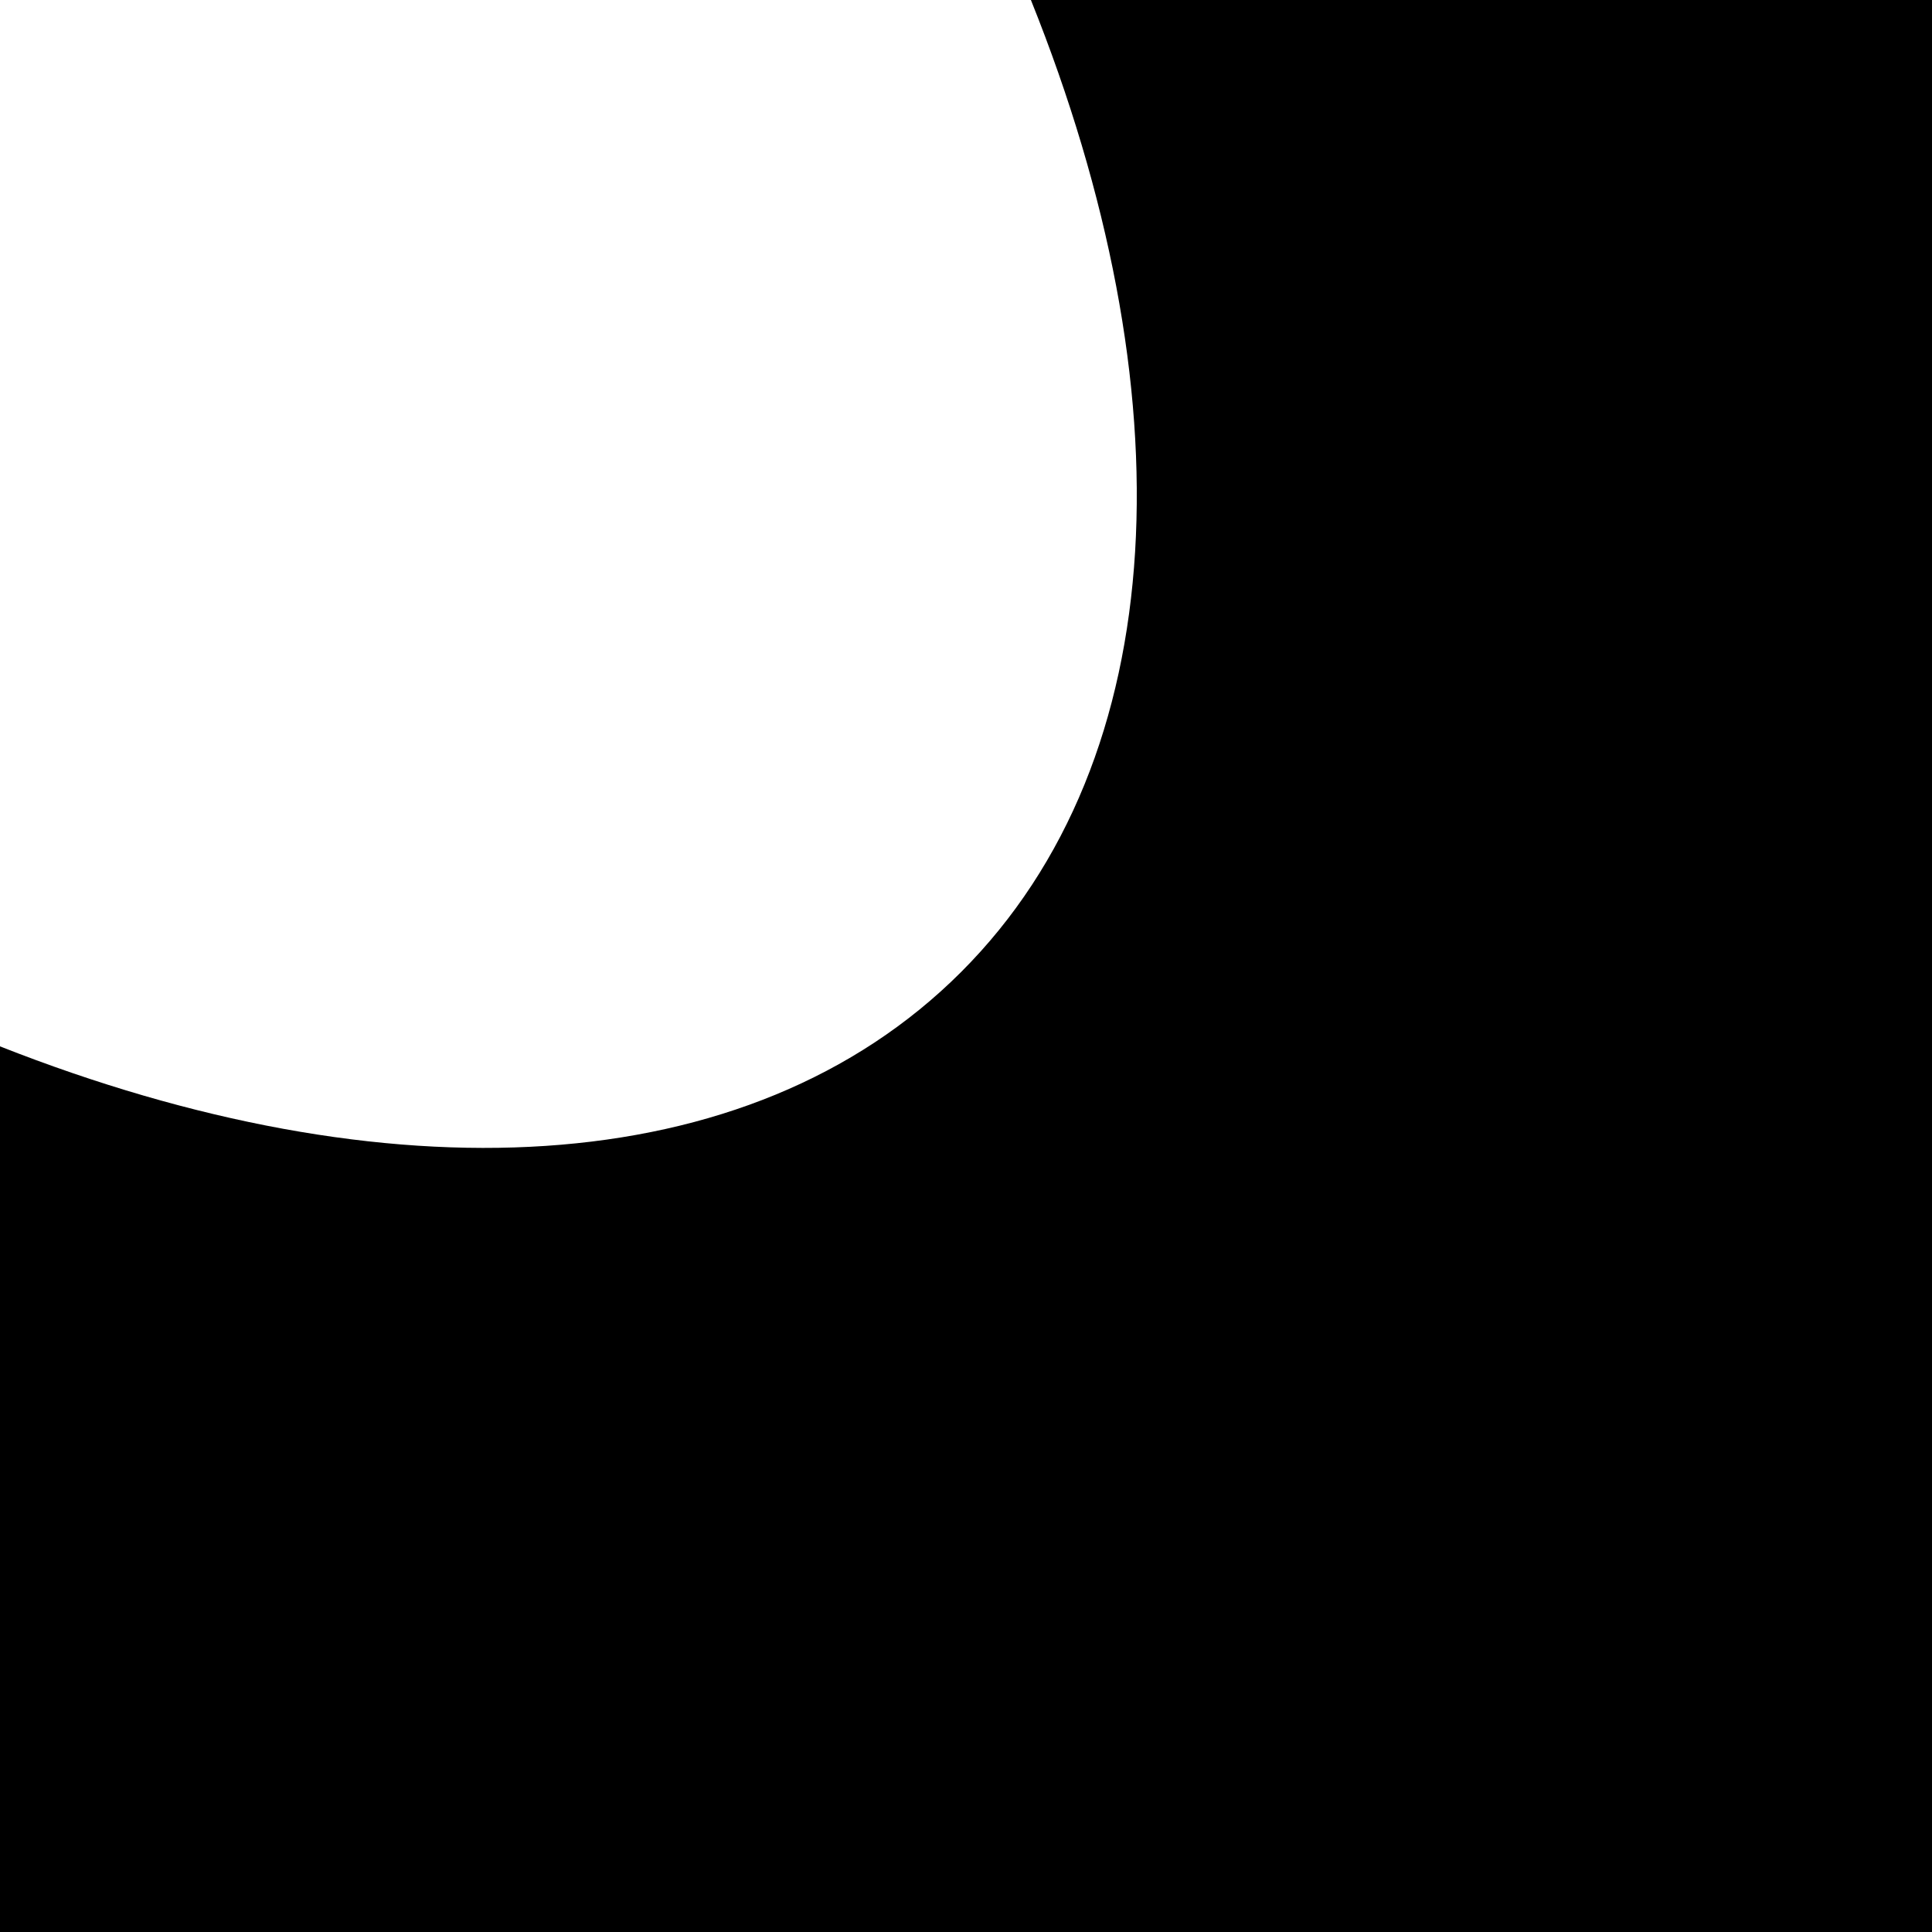
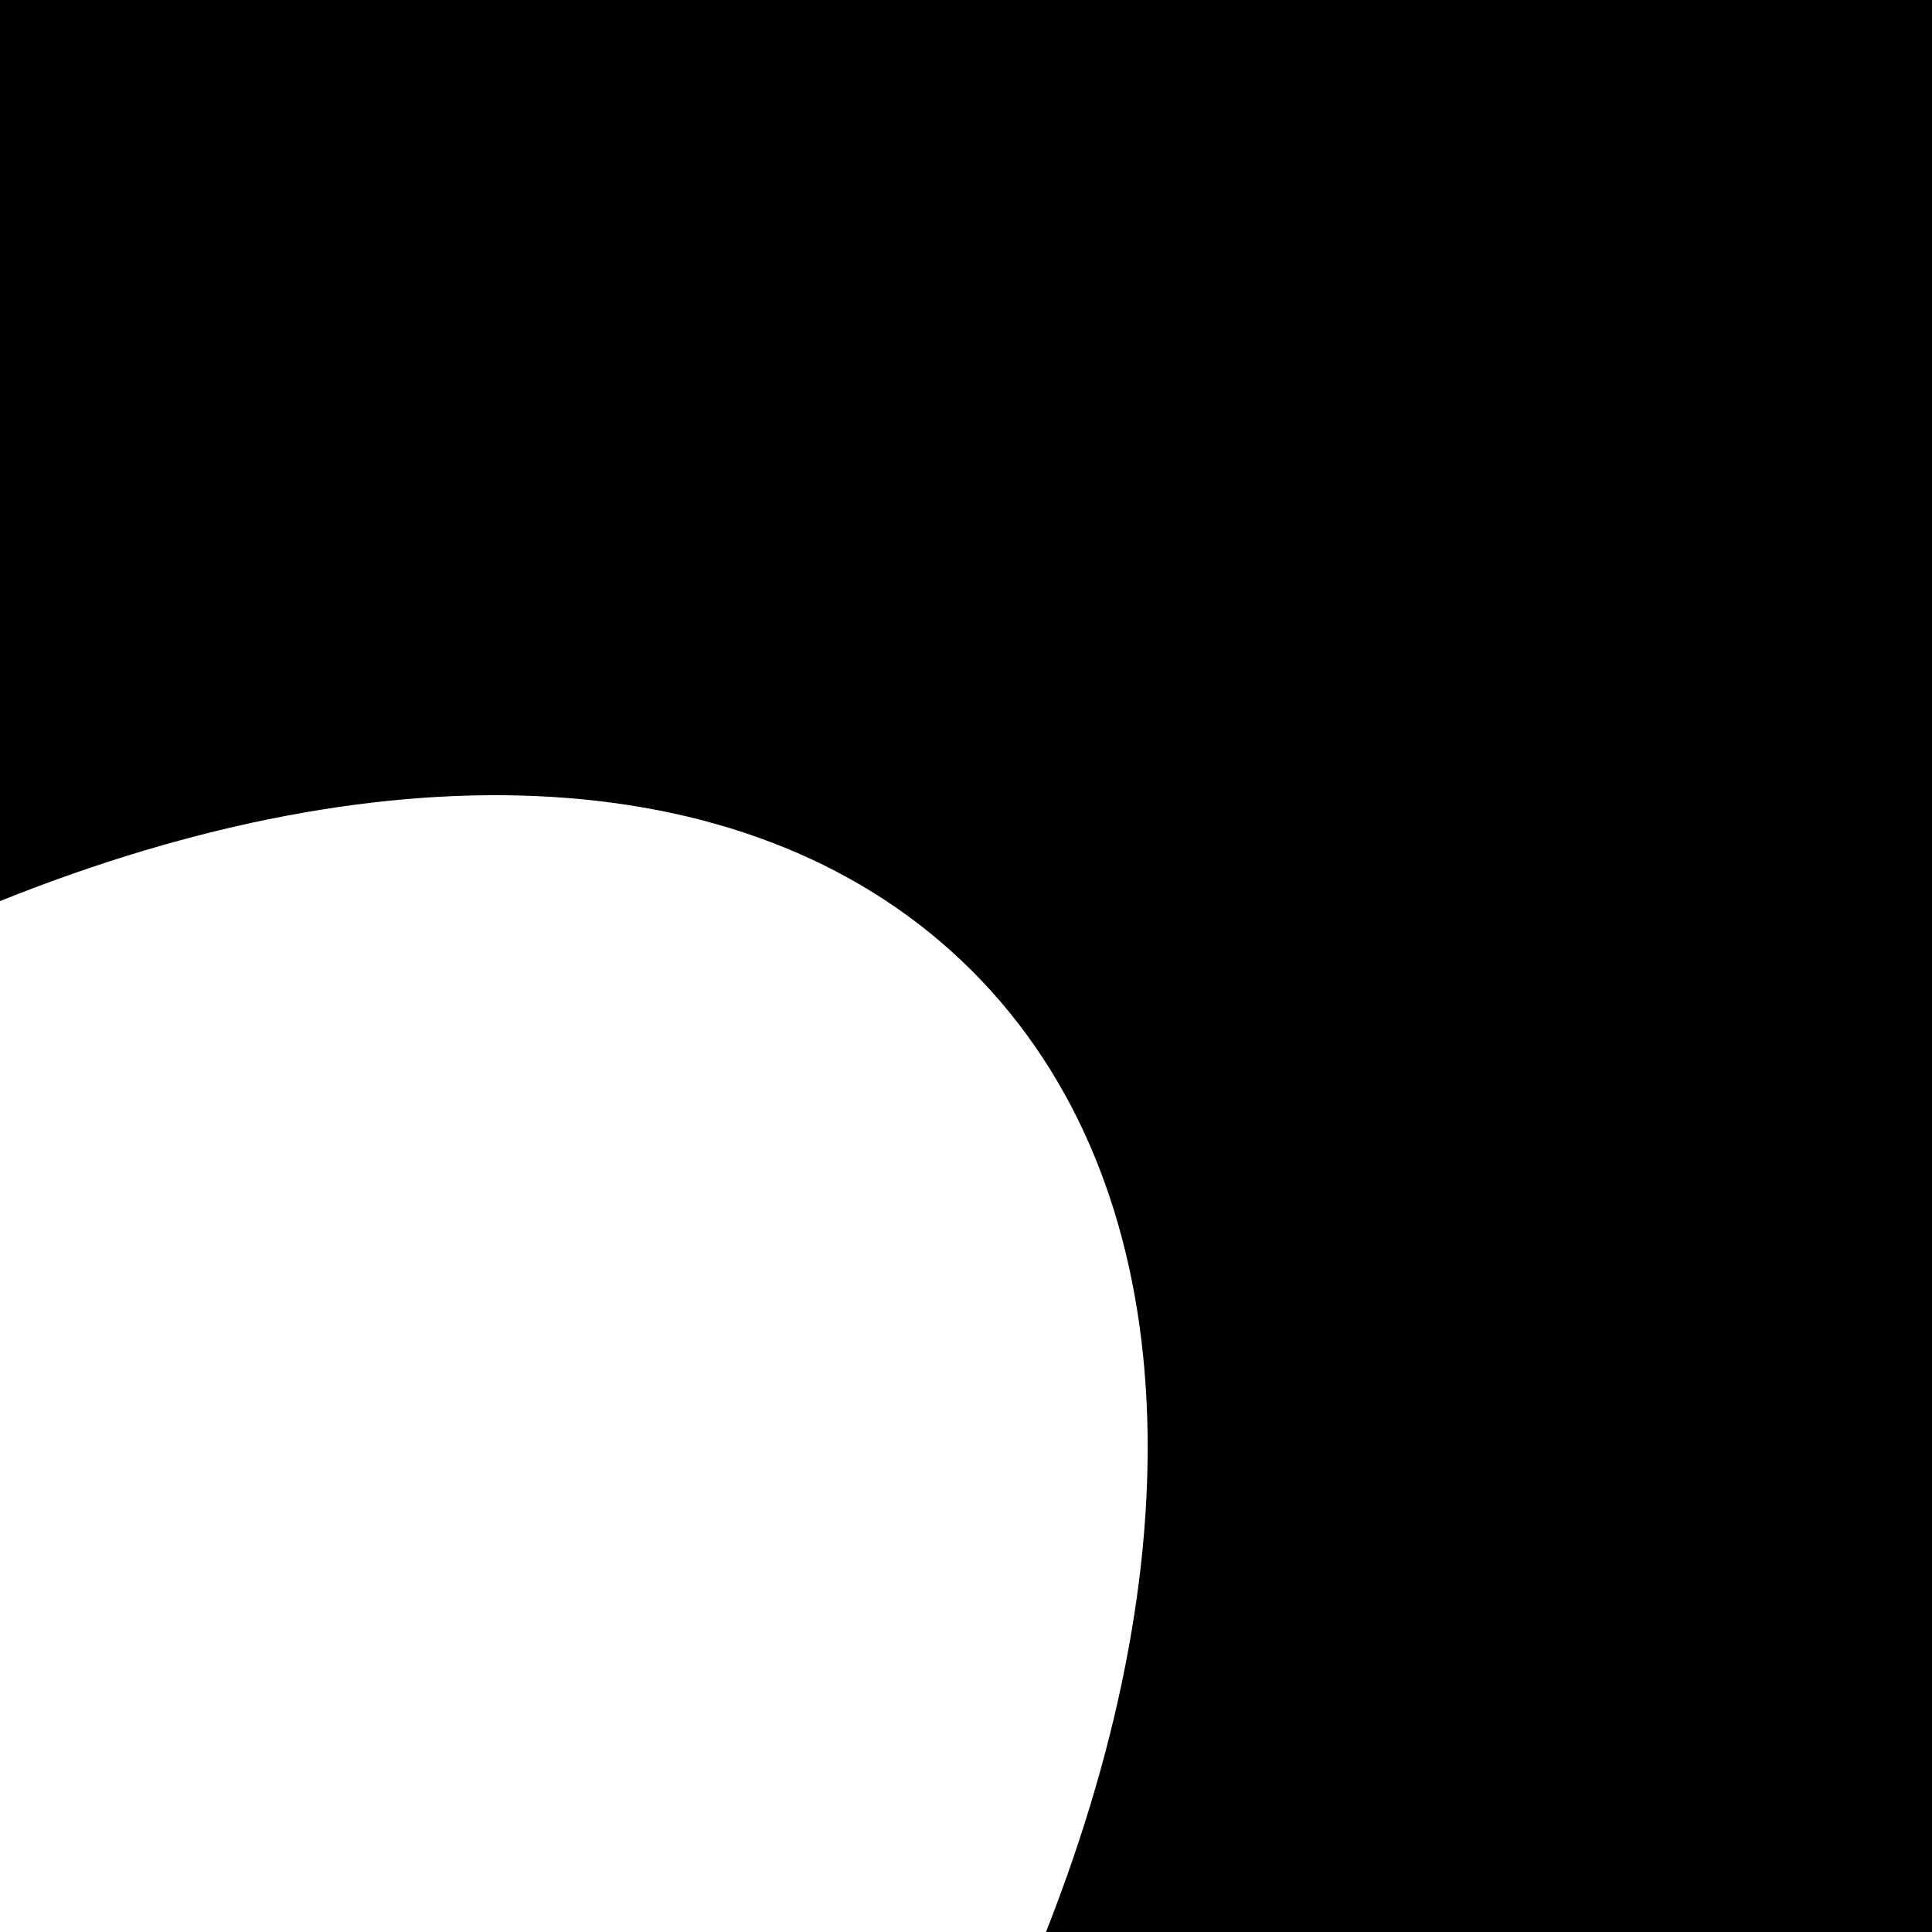
<svg xmlns="http://www.w3.org/2000/svg" version="1.1" id="svg1" x="0px" y="0px" viewBox="0 0 512 512" style="enable-background:new 0 0 512 512;" xml:space="preserve">
  <g id="Layer_4">
-     <path d="M273.2,0c41.5,103.3,38.3,200.8-18.5,257.6C198.4,313.9,102.3,317.6,0,277.3V512h512V0H273.2z" />
+     <path d="M0,0v238.8c103.3-41.5,200.8-38.3,257.6,18.5c56.3,56.3,59.9,152.5,19.6,254.7H512V0H0z" />
  </g>
</svg>
